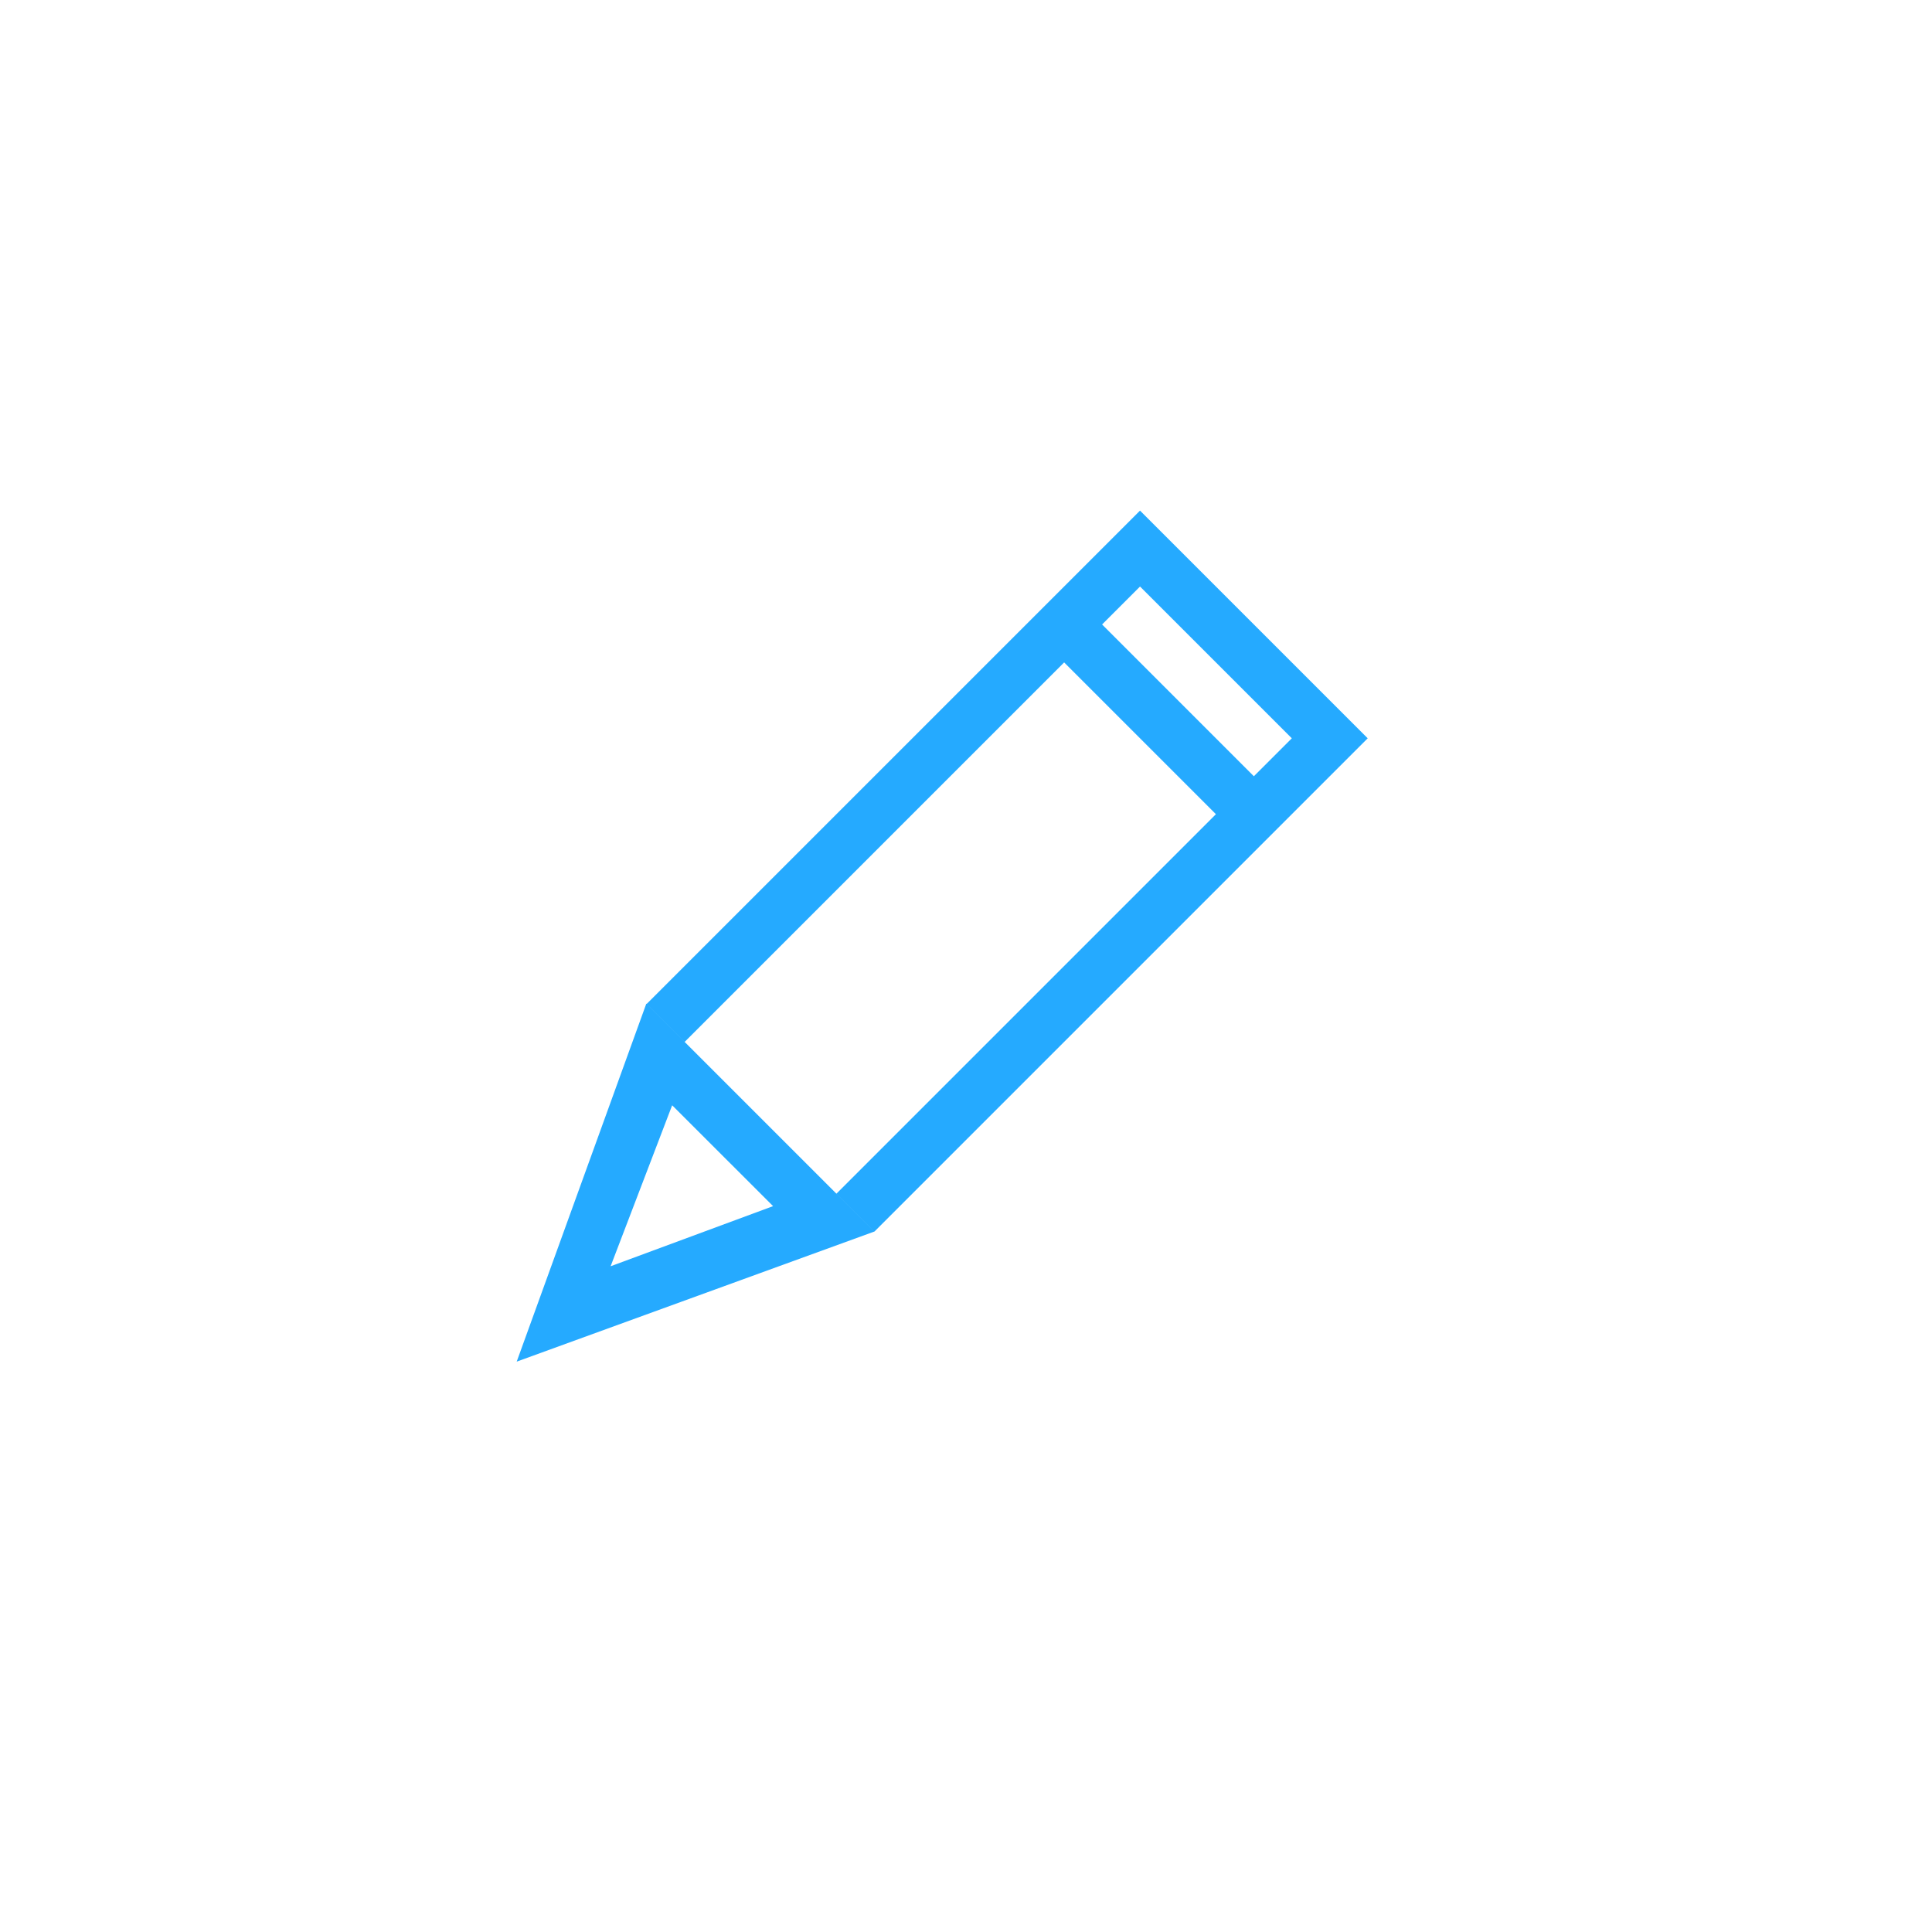
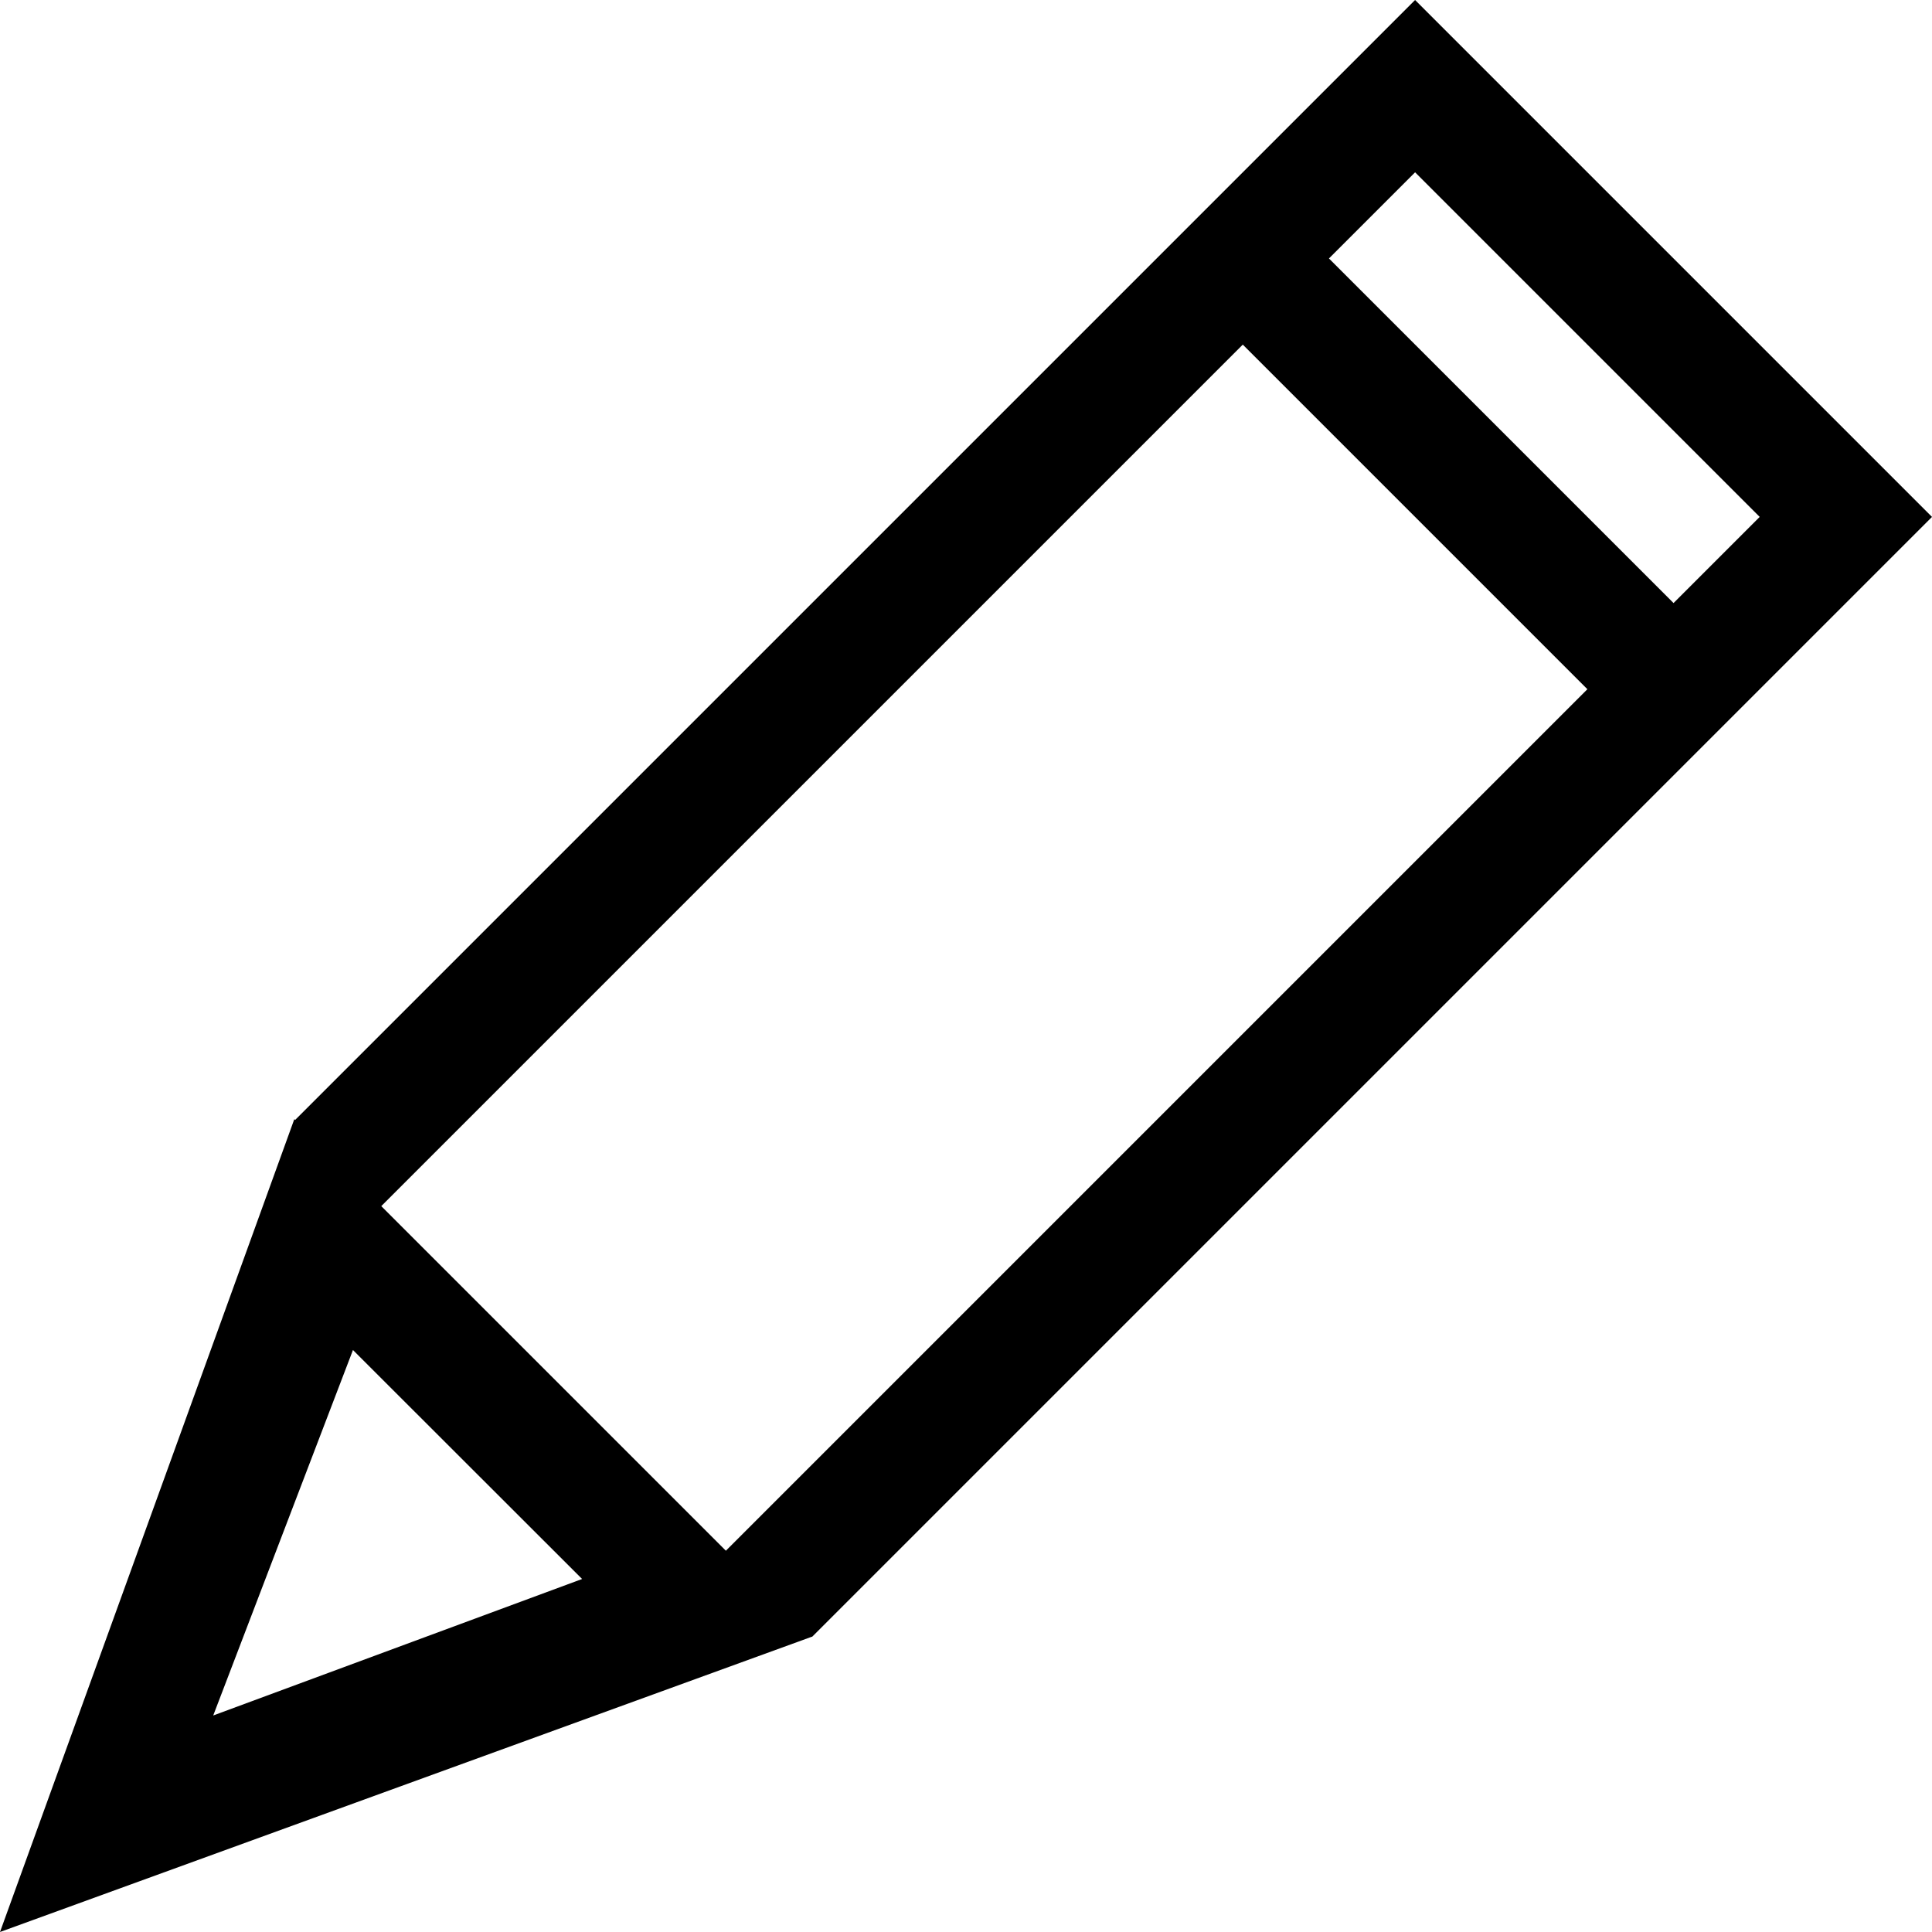
- <svg xmlns="http://www.w3.org/2000/svg" viewBox="0 0 500 500">
-   <g fill="none" fill-rule="evenodd">
-     <path d="m167.27 259.73l-33.55 92.66 92.55-33.662-59-59m-9.244 67.98l15.929-41.661 26.12 26.1-42.05 15.56m19.16-58.07l-9.821-9.821 127.67-127.67 58.926 58.926-127.67 127.67-9.821-9.821 98.21-98.21-39.28-39.28-98.21 98.21m117.85-117.85l-9.821 9.821 39.28 39.28 9.821-9.821-39.28-39.28" fill="#25aaff" />
+ <svg xmlns="http://www.w3.org/2000/svg" width="500px" height="500px" viewBox="0 0 500 500" version="1.1">
+   <defs />
+   <g id="Page-1" stroke="none" stroke-width="1" fill="none" fill-rule="evenodd">
+     <g id="pencil" fill="#000000">
+       <path d="M76.168,289.636 L0,500 L210.112,423.58 L76.168,289.636 L76.168,289.636 Z M55.182,443.966 L91.345,349.385 L150.649,408.642 L55.182,443.966 Z M98.674,312.142 L76.378,289.846 L366.225,5.68434189e-14 L500,133.775 L210.154,423.622 L187.858,401.326 L410.816,178.367 L321.633,89.184 L98.674,312.142 Z M366.225,44.592 L343.929,66.888 L433.112,156.071 L455.408,133.775 L366.225,44.592 Z" id="Shape" />
+     </g>
  </g>
</svg>
